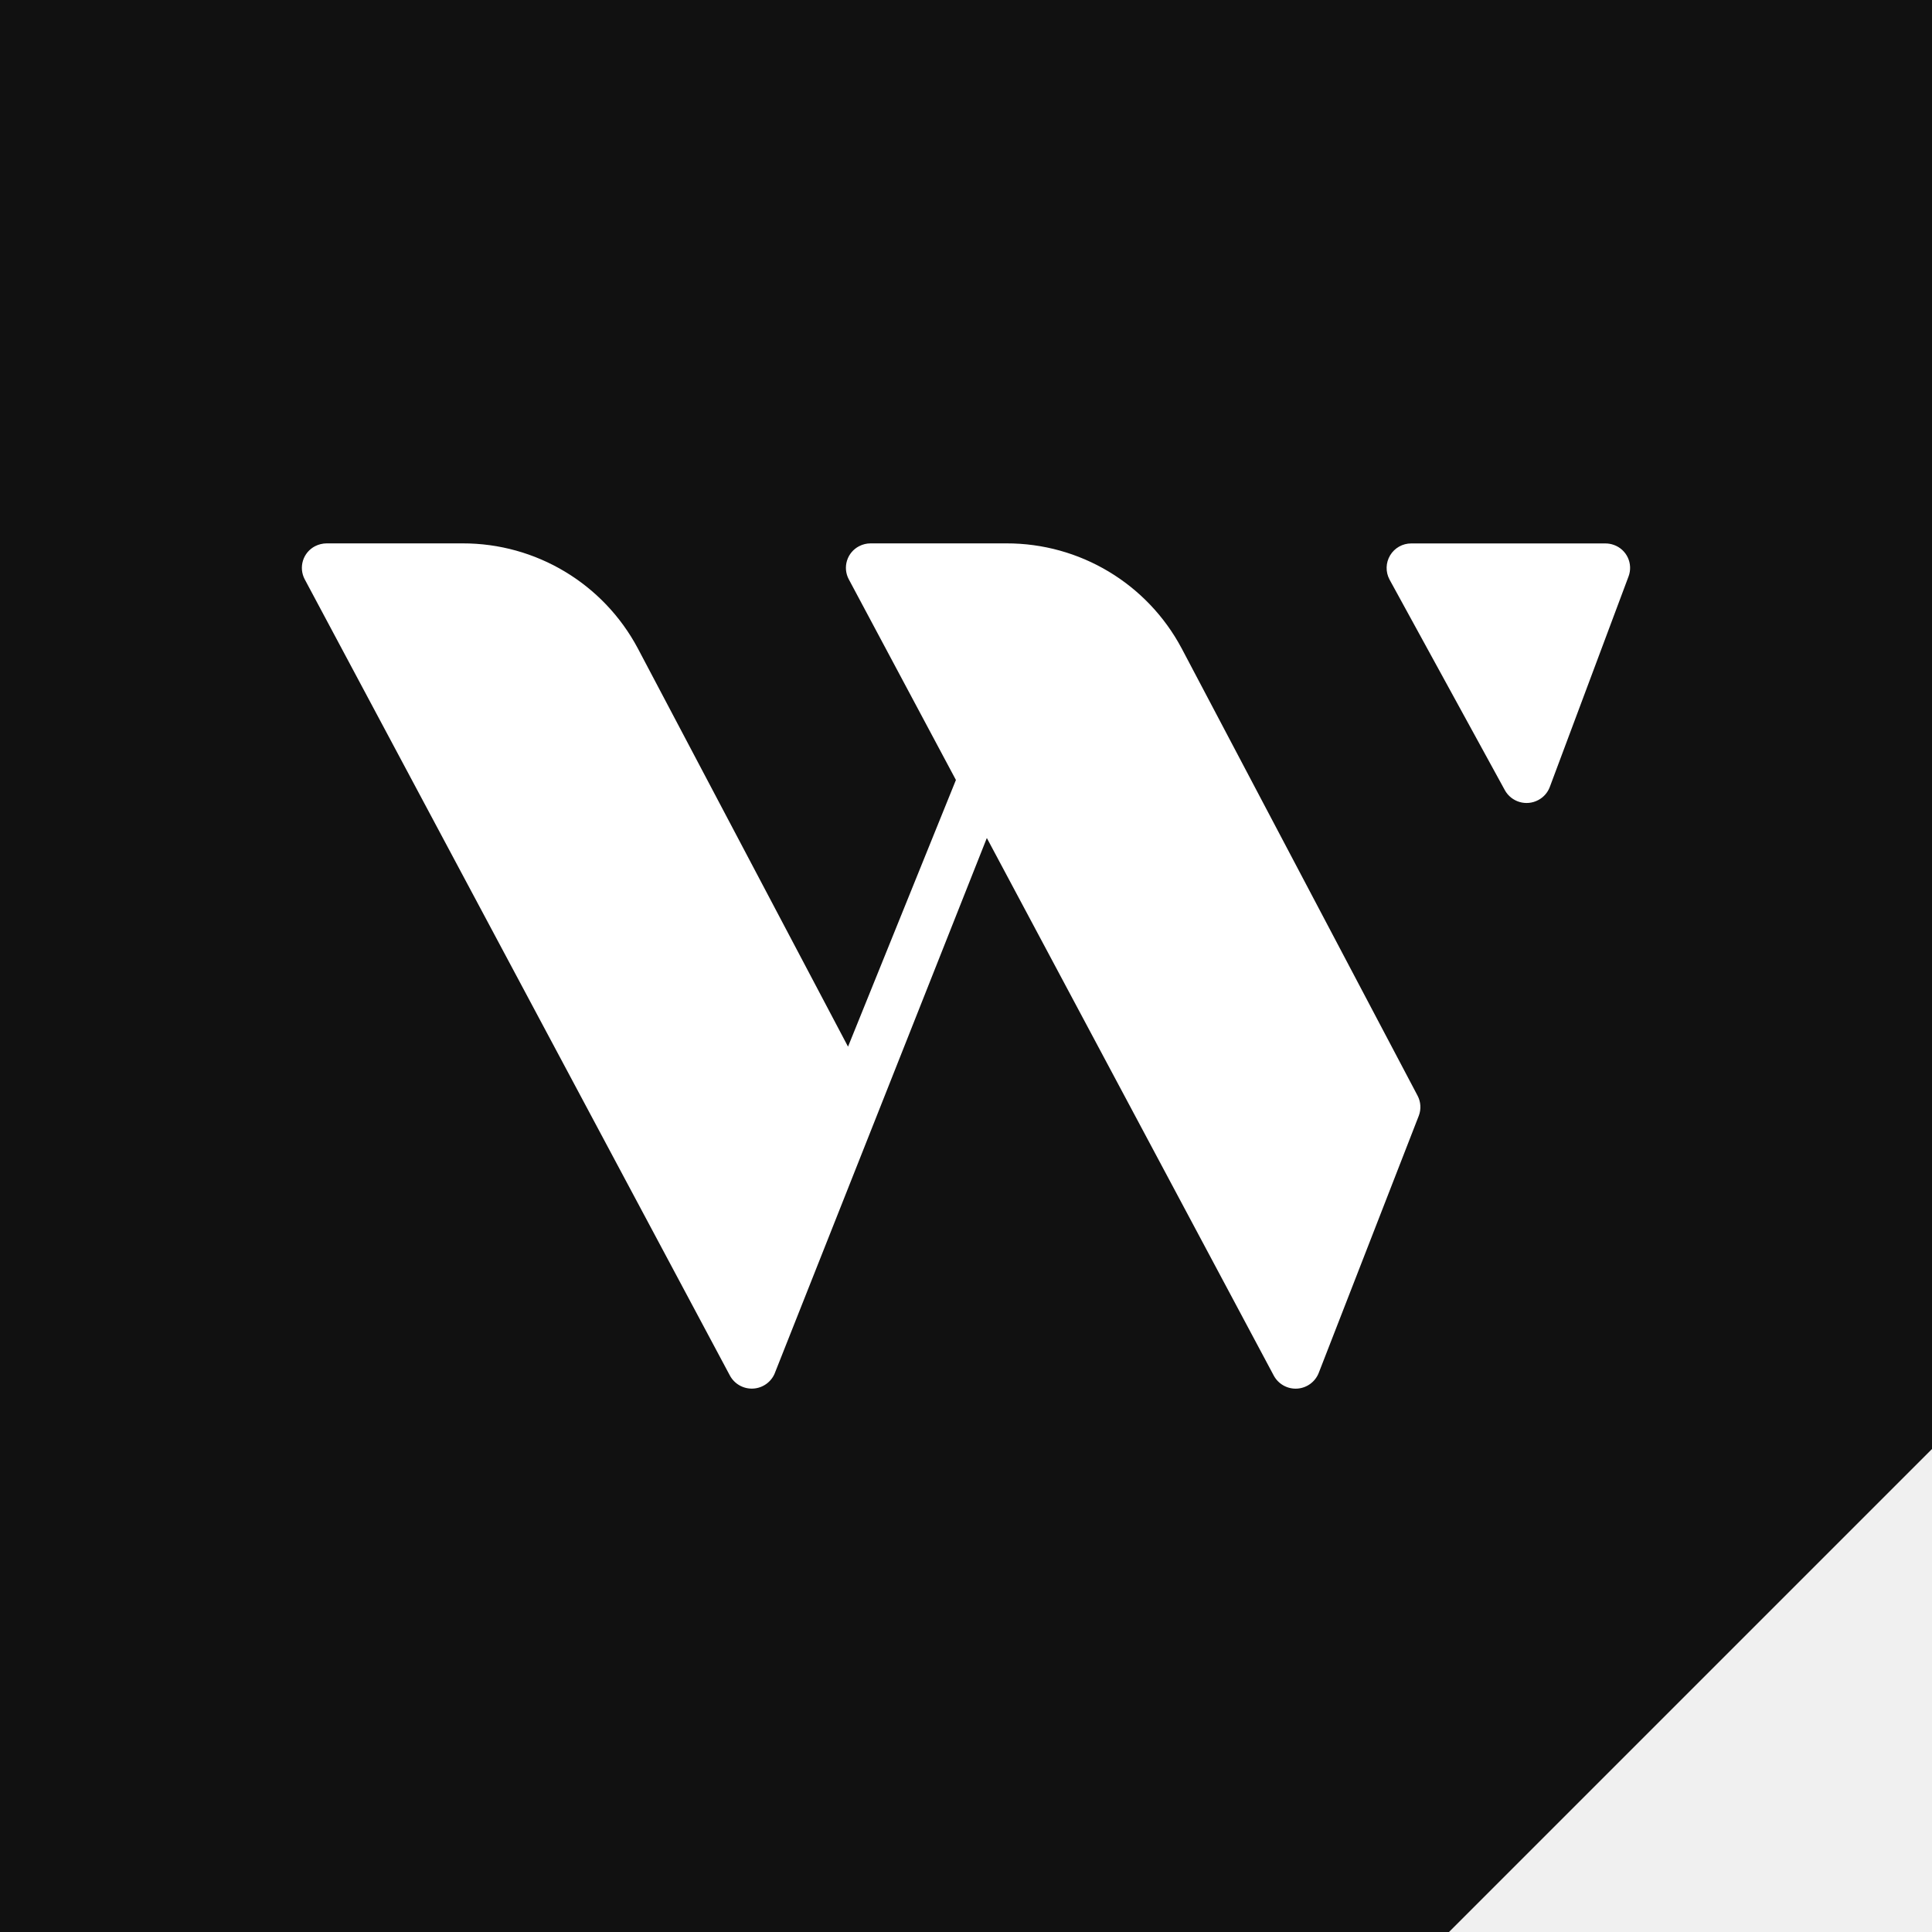
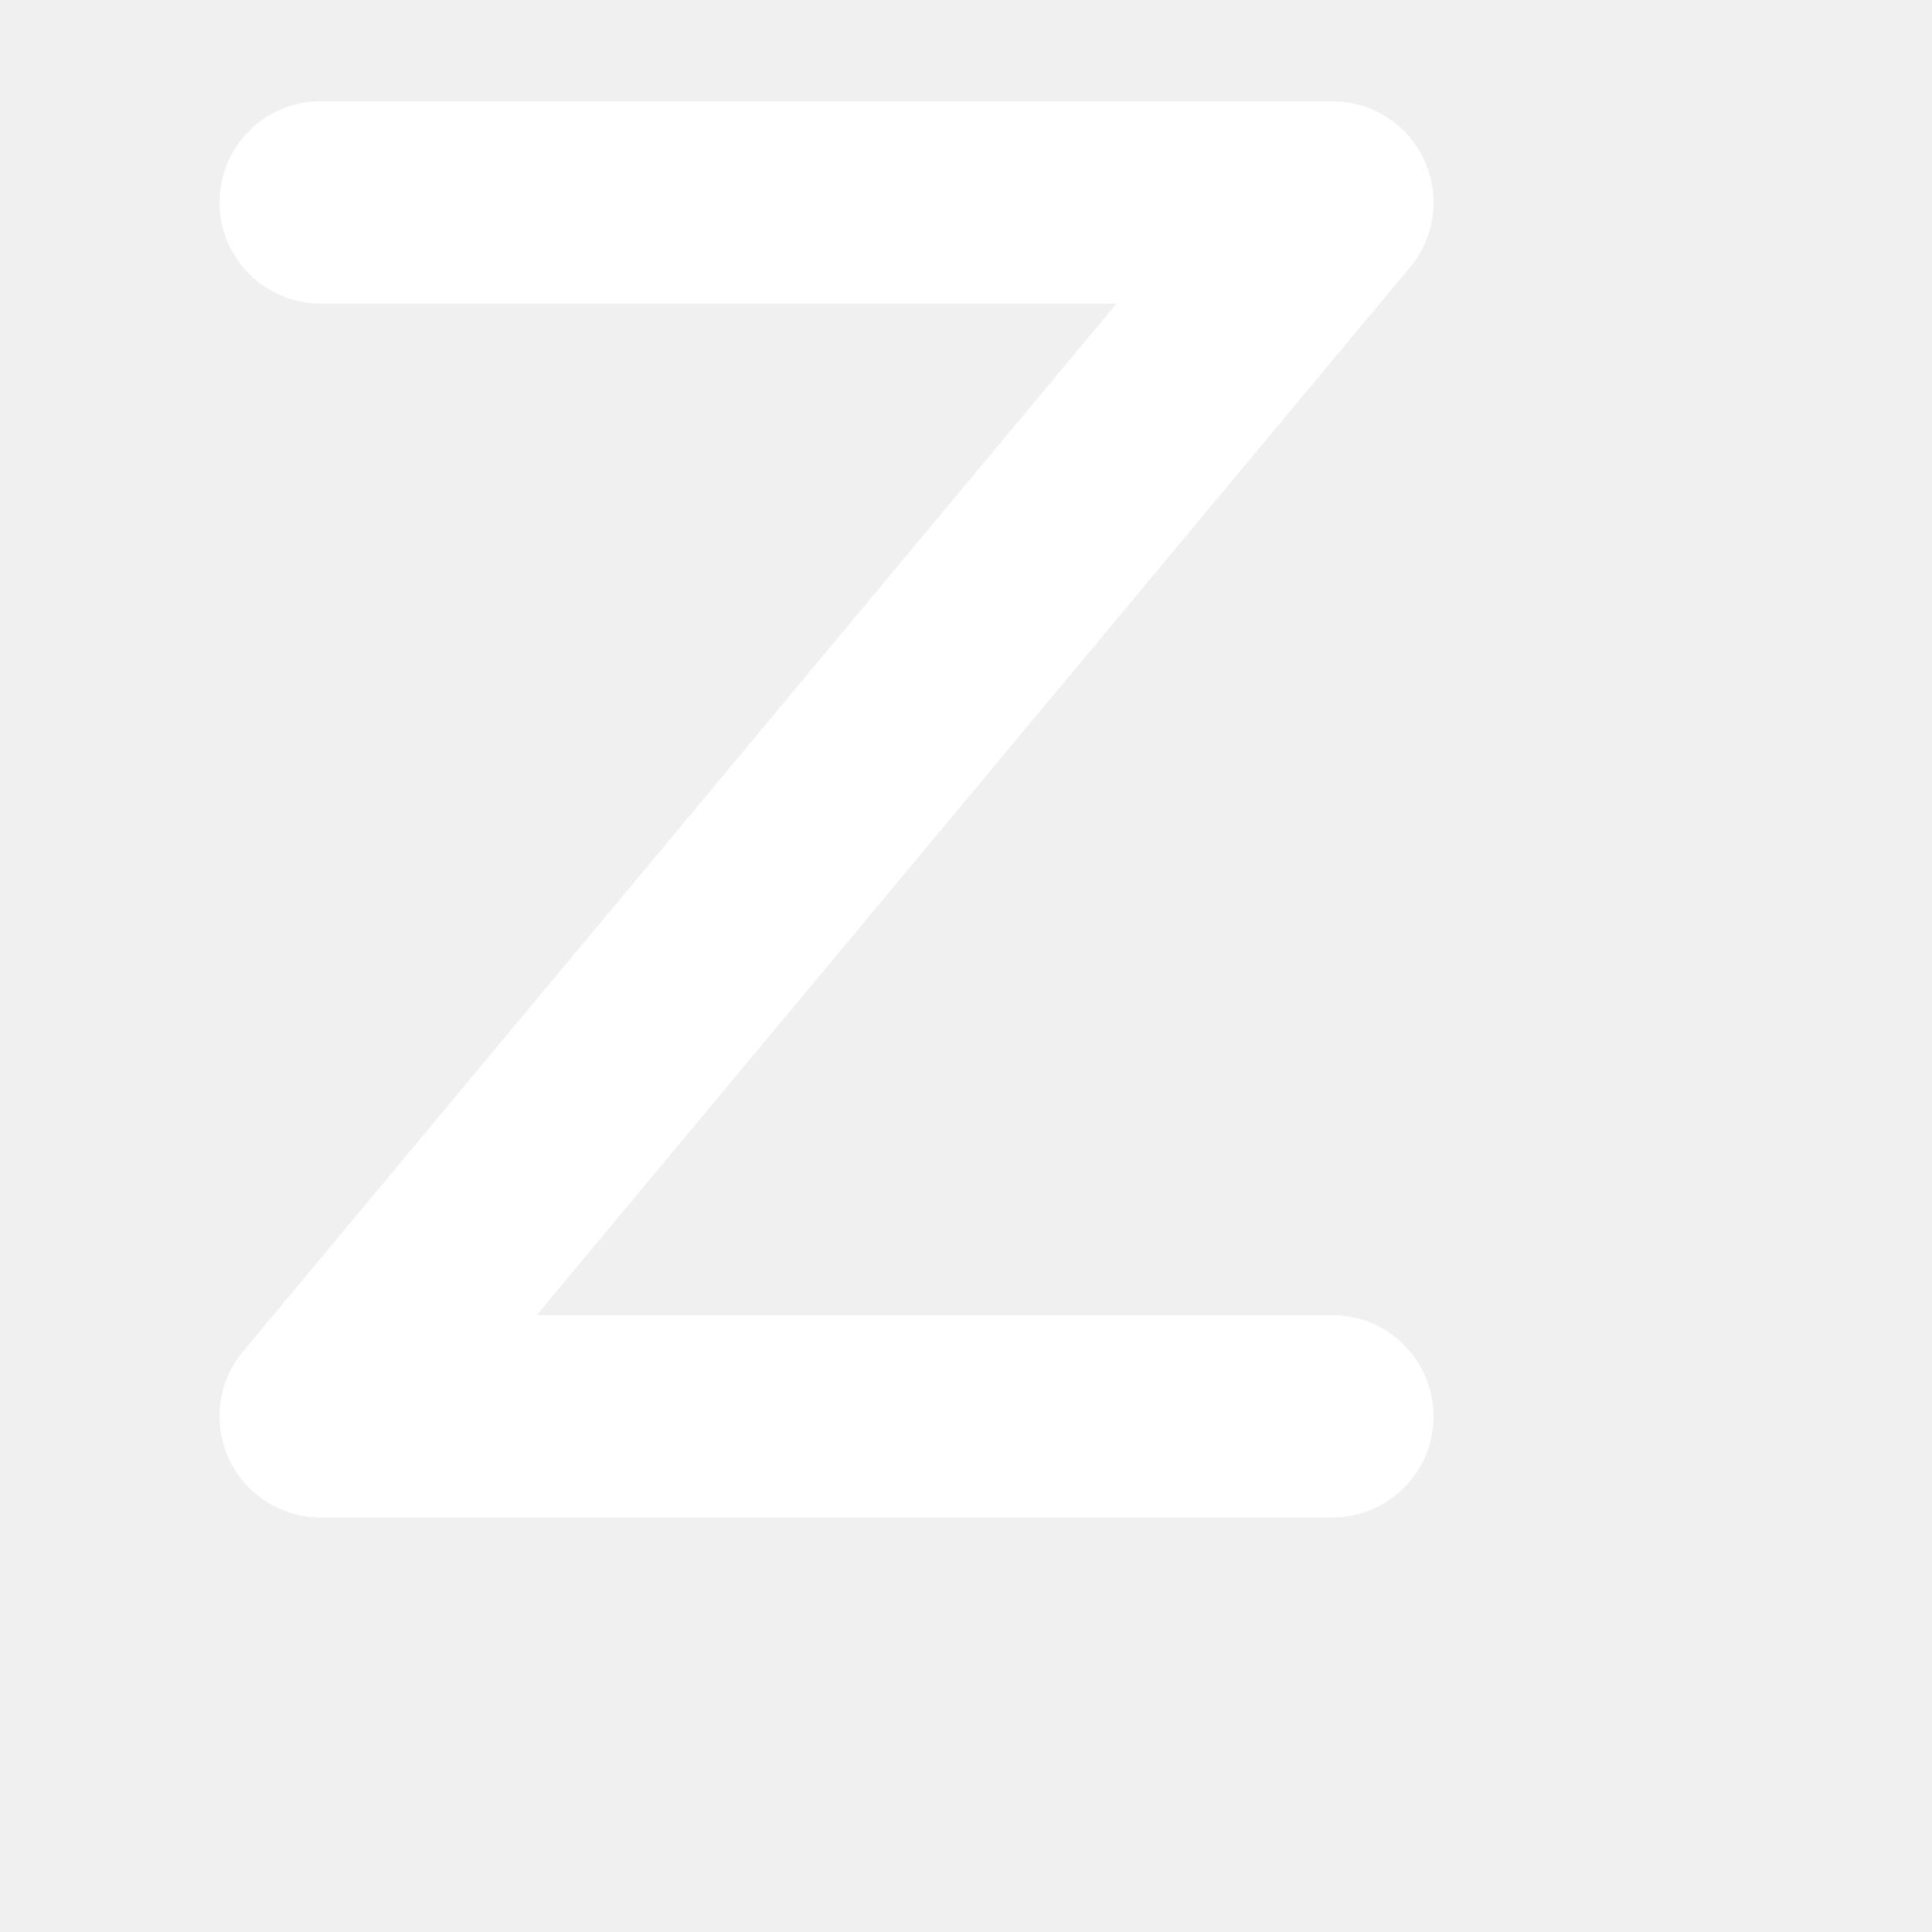
- <svg xmlns="http://www.w3.org/2000/svg" width="64" height="64" fill="none" viewBox="0 0 64 64">
-   <path fill="#111" d="M0 0h64v48L48 64H0V0z" />
-   <path fill="#fff" d="M25.669 45.48l7.02-17.717h.003l9.503 17.805a.822.822 0 001.49-.09L47 36.959a.808.808 0 00-.04-.661L39.145 21.48A6.56 6.56 0 0033.336 18H28.84a.824.824 0 00-.382.094.806.806 0 00-.342 1.094l3.55 6.65-3.574 8.834-6.962-13.191A6.56 6.56 0 0015.322 18h-4.498a.855.855 0 00-.388.094.808.808 0 00-.343 1.094L24.18 45.569a.824.824 0 001.49-.089zm25.29-18.978a.808.808 0 00.379-.43l2.611-6.98a.807.807 0 00-.485-1.04.828.828 0 00-.283-.05h-6.432a.813.813 0 00-.72 1.195l3.82 6.977a.822.822 0 001.11.328z" />
+ <svg xmlns="http://www.w3.org/2000/svg" width="64" height="64" fill="none" viewBox="0 0 34 44">
+   <path fill="#fff" d="M 27.648 32.256 c 0 1.272 -1.03 2.304 -2.304 2.304 H 2.304 c -0.893 0 -1.708 -0.517 -2.086 -1.326 c -0.38 -0.81 -0.257 -1.766 0.315 -2.452 l 19.894 -23.868 H 2.304 c -1.274 0 -2.304 -1.032 -2.304 -2.304 s 1.03 -2.304 2.304 -2.304 h 23.04 c 0.893 0 1.708 0.517 2.086 1.326 c 0.38 0.81 0.257 1.766 -0.315 2.452 L 7.222 29.952 H 25.344 C 26.618 29.952 27.648 30.982 27.648 32.256 z" />
</svg>
